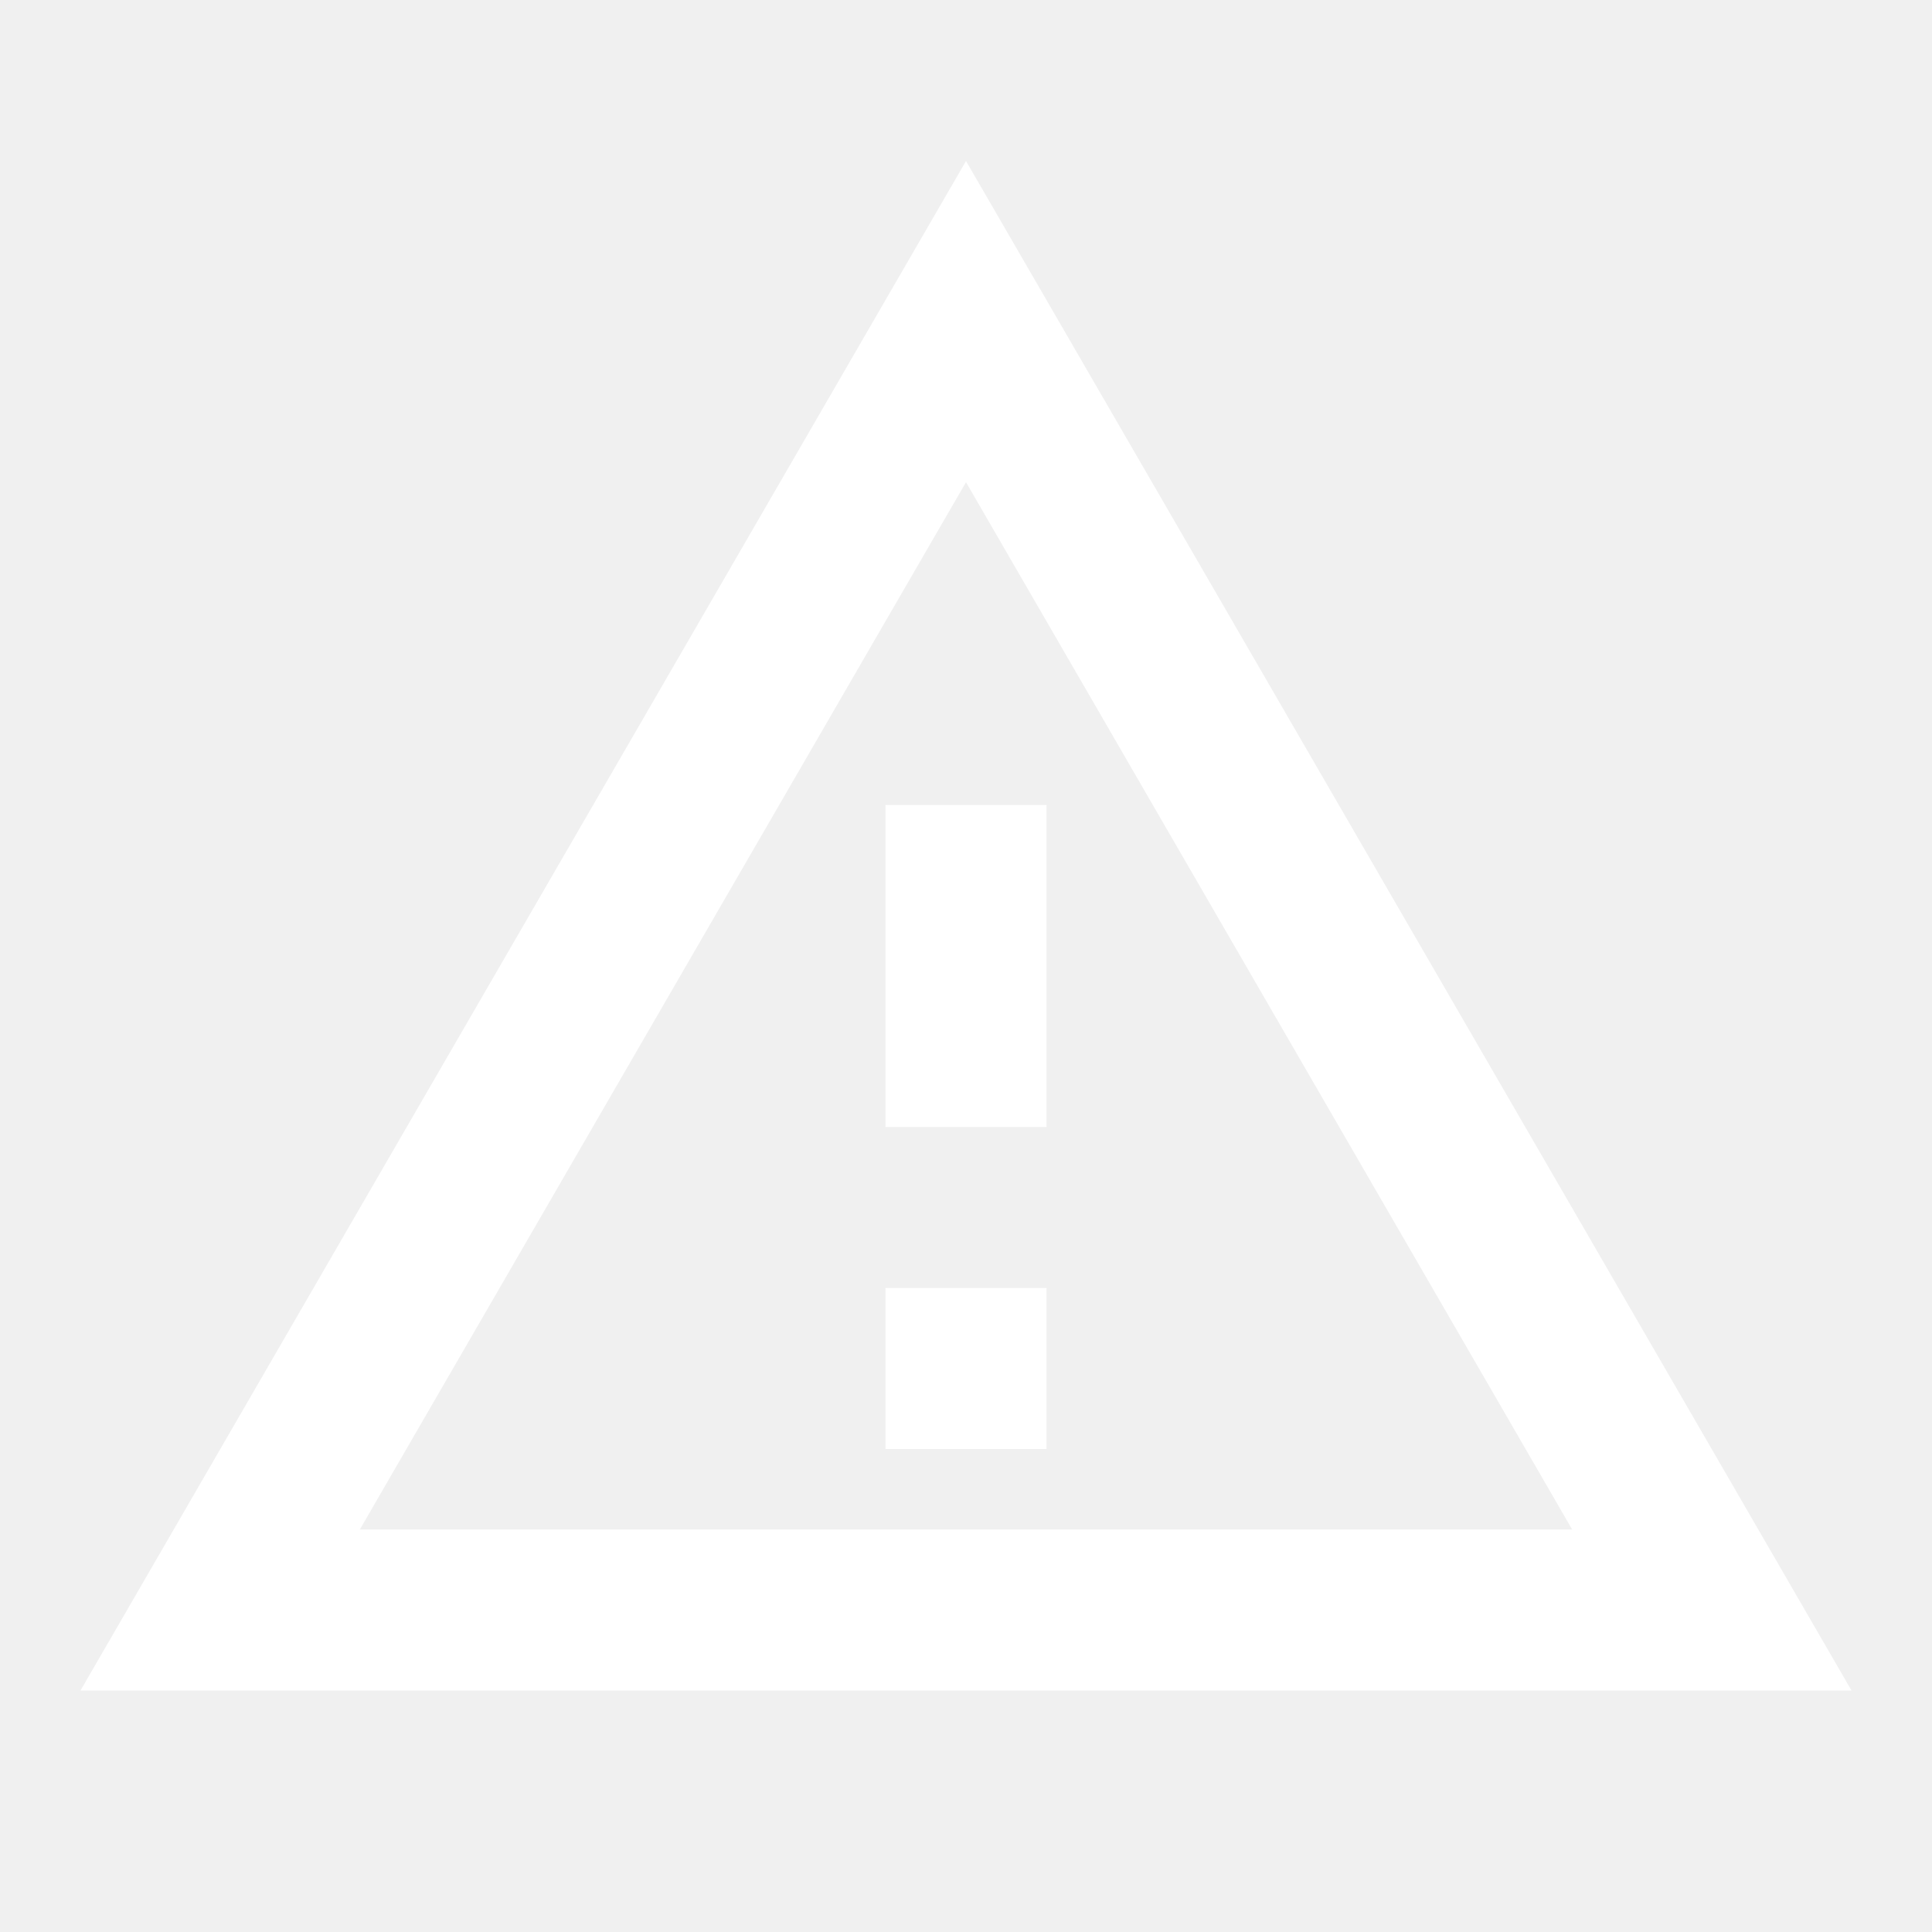
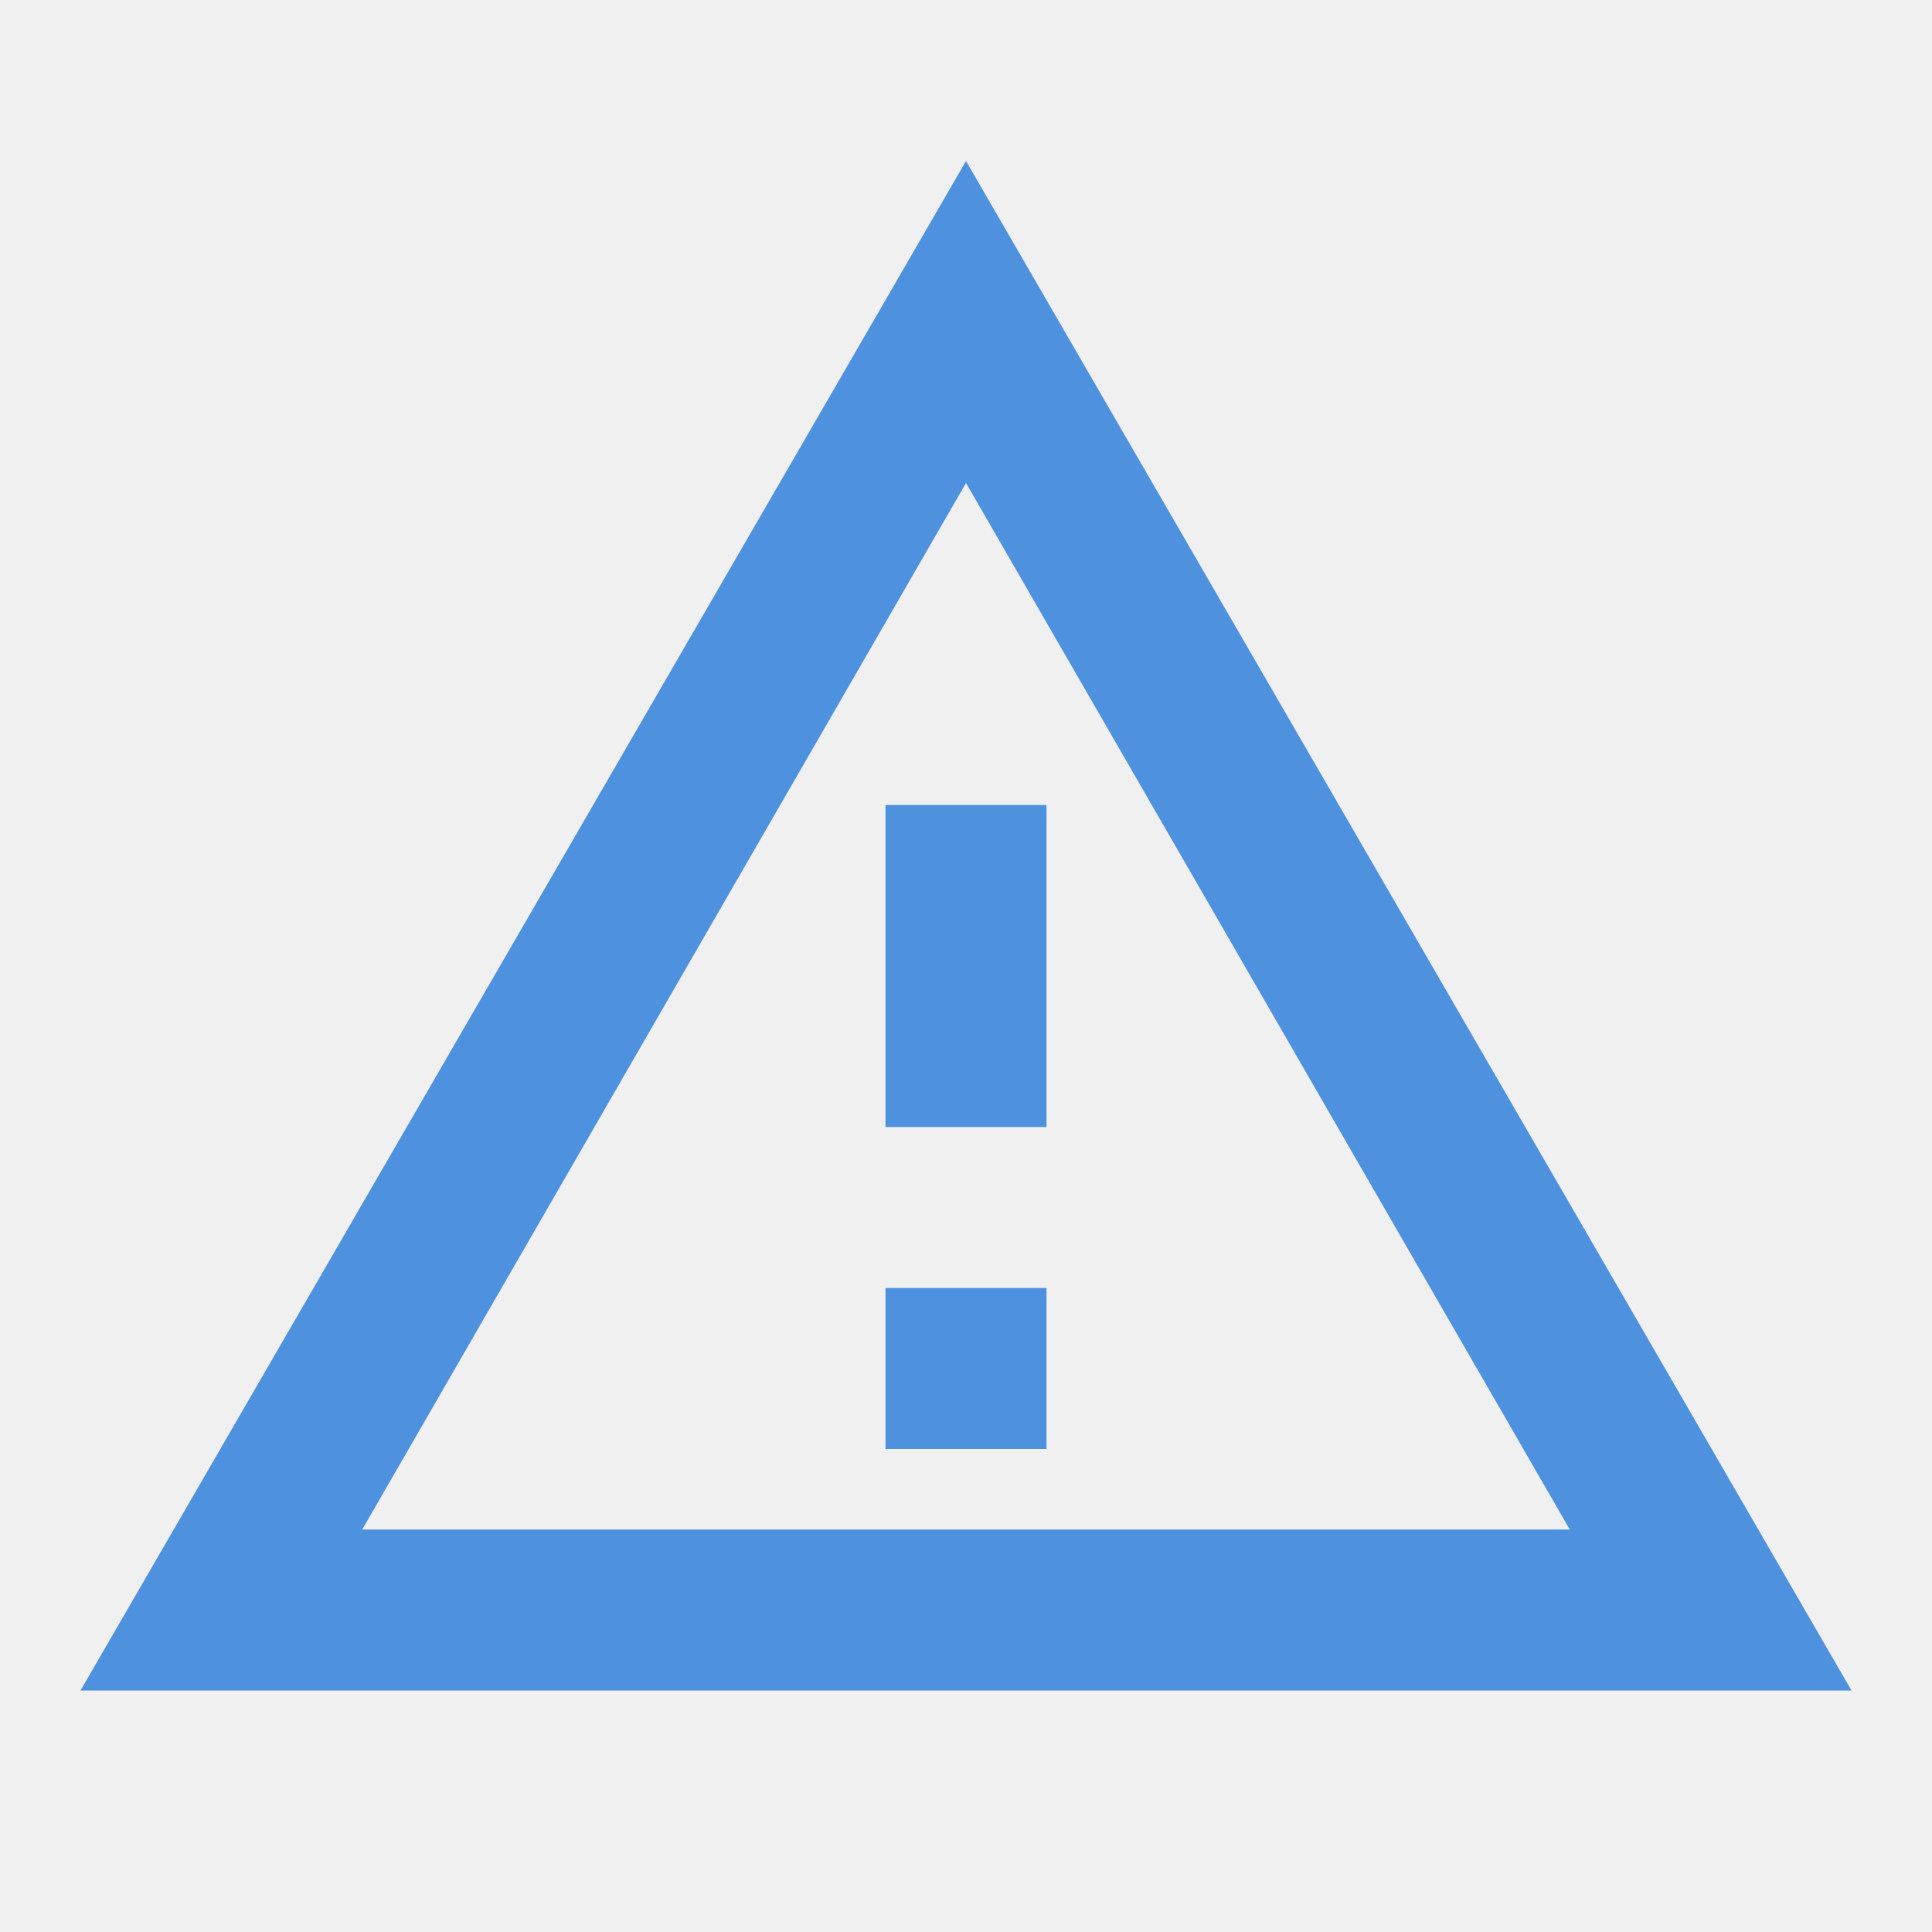
- <svg xmlns="http://www.w3.org/2000/svg" height="24px" viewBox="0 0 24 24" width="24px" fill="#FFFFFF">
-   <path d="M12 5.99L19.53 19H4.47L12 5.99M12 2L1 21h22L12 2zm1 14h-2v2h2v-2zm0-6h-2v4h2v-4z" />
+ <svg xmlns="http://www.w3.org/2000/svg" version="1.1" id="Слой_1" x="0px" y="0px" viewBox="0 0 24 24" style="enable-background:new 0 0 24 24;" xml:space="preserve">
+   <style type="text/css">
+ 	.st0{fill:#4E91DF;}
+ </style>
+   <path class="st0" d="M12,6l7.5,13H4.5L12,6 M12,2L1,21h22L12,2z M13,16h-2v2h2V16z M13,10h-2v4h2V10z" />
</svg>
